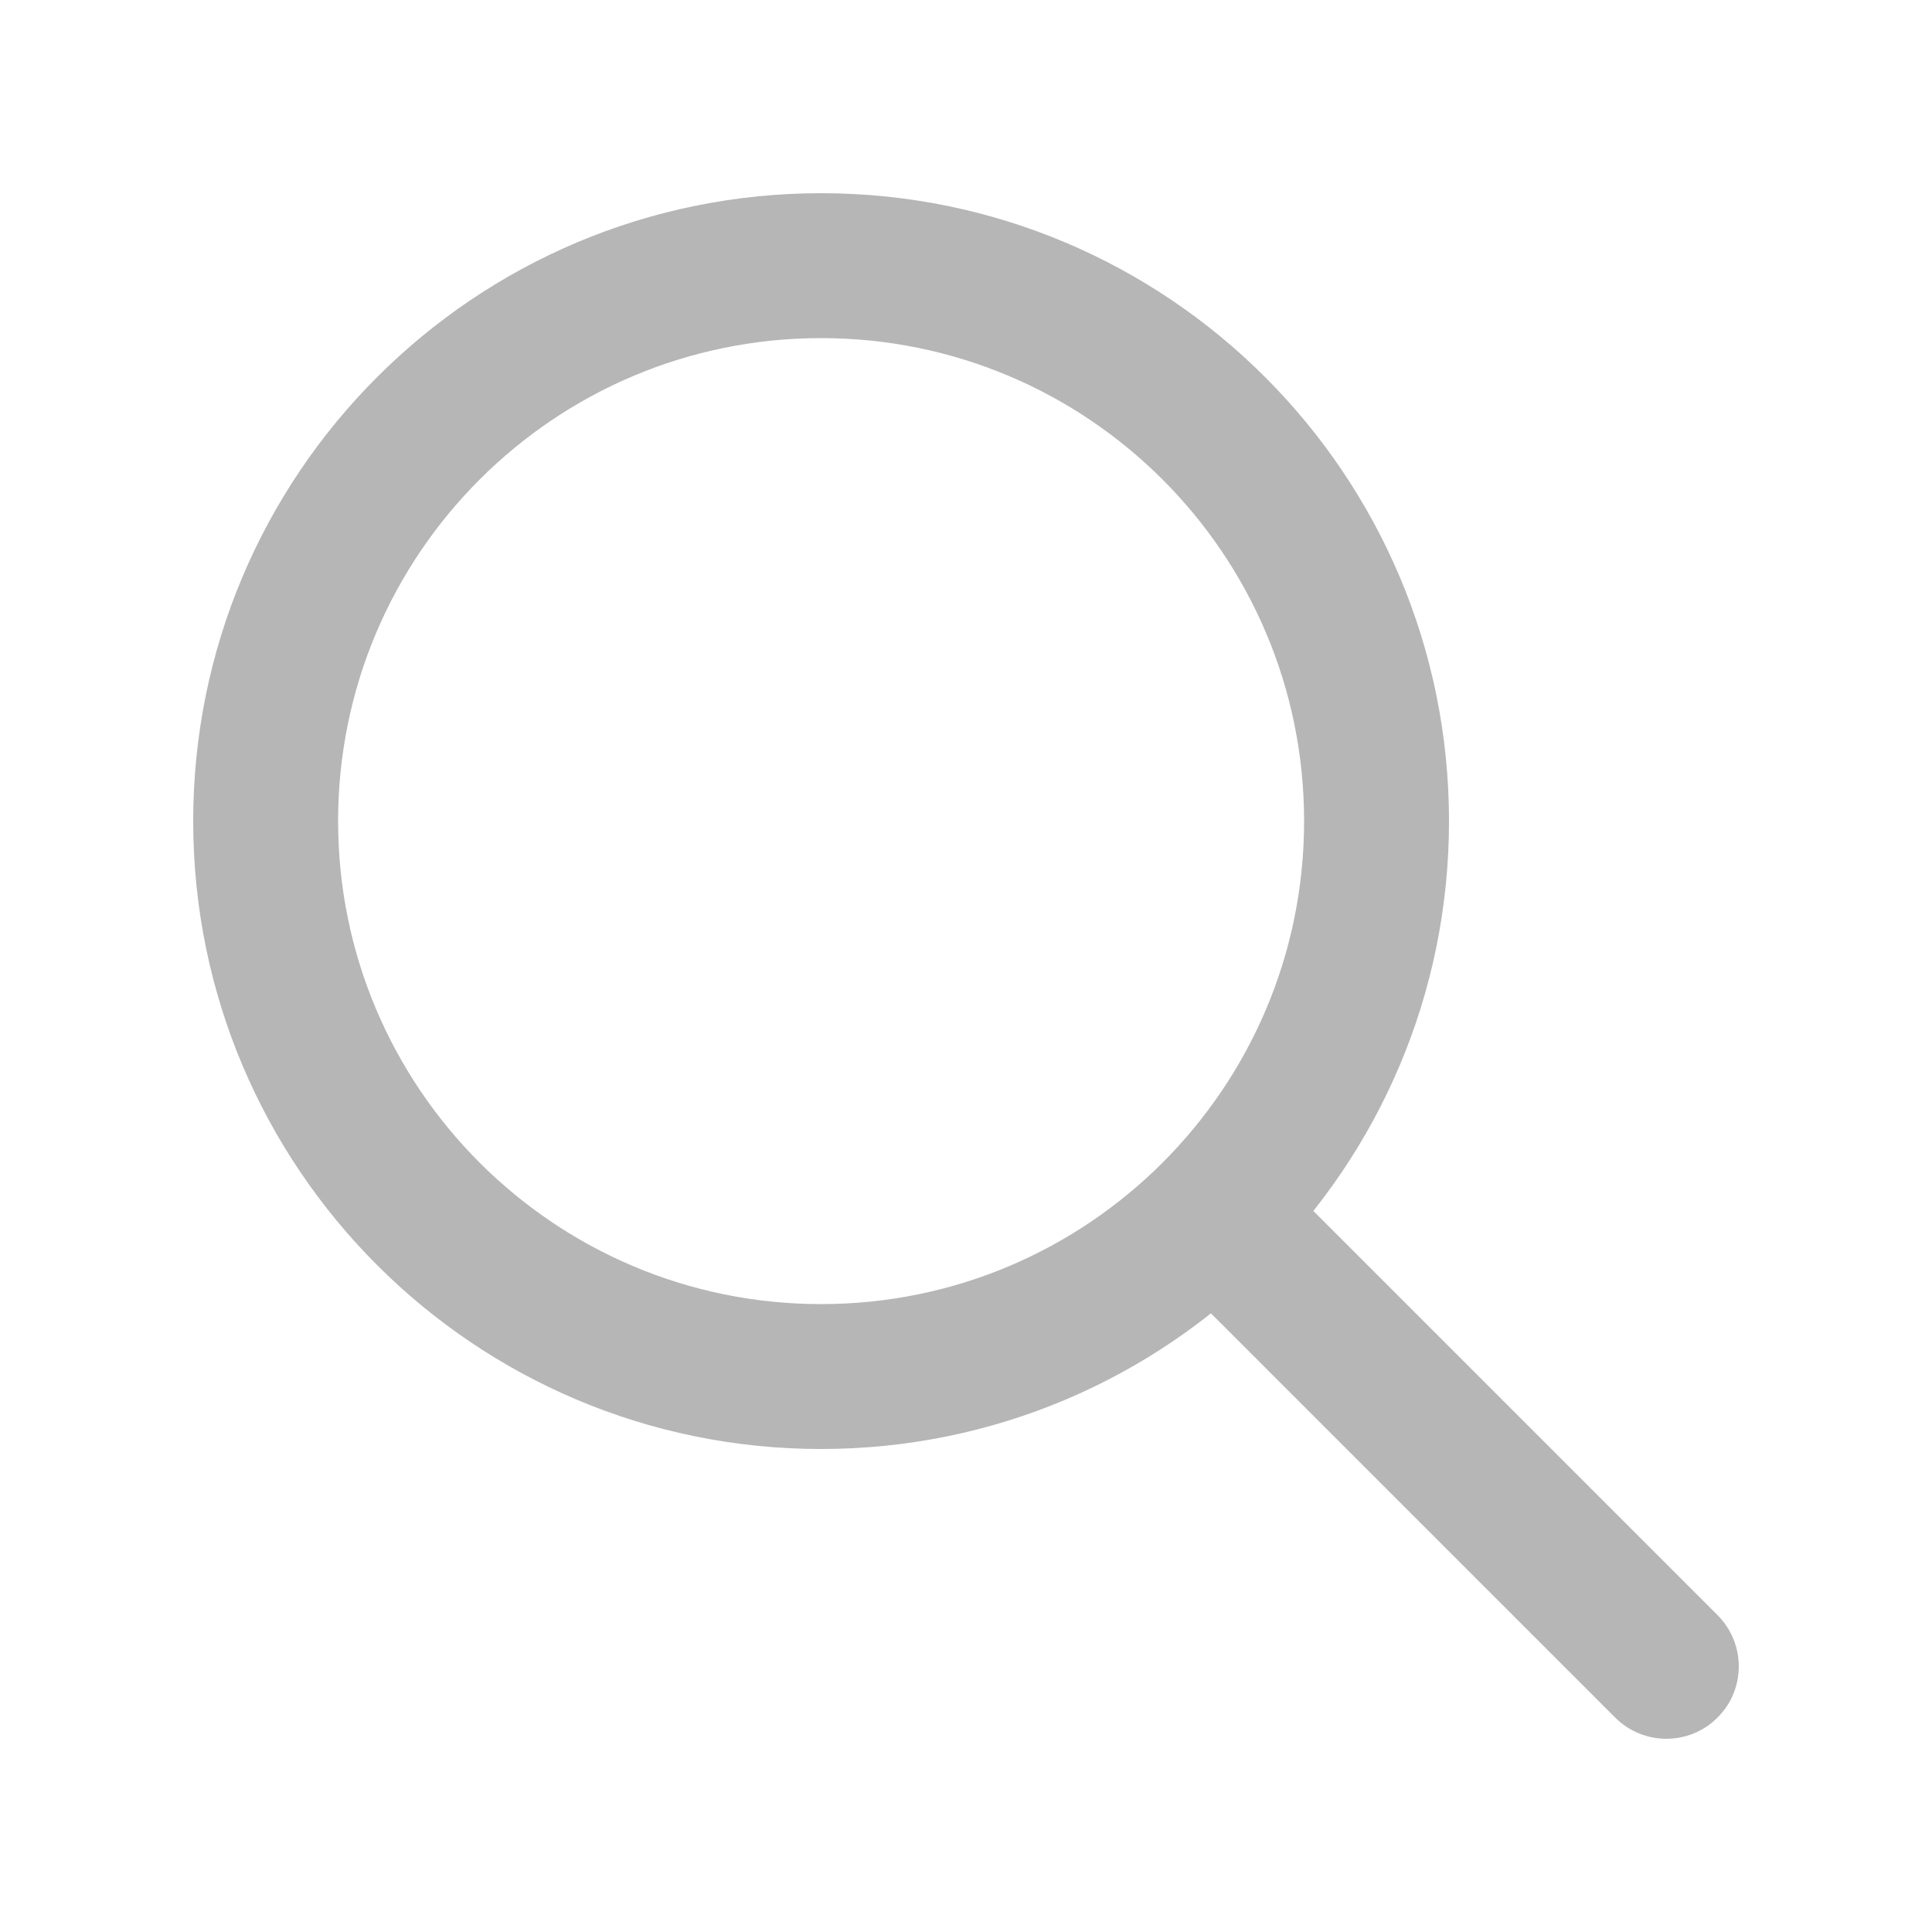
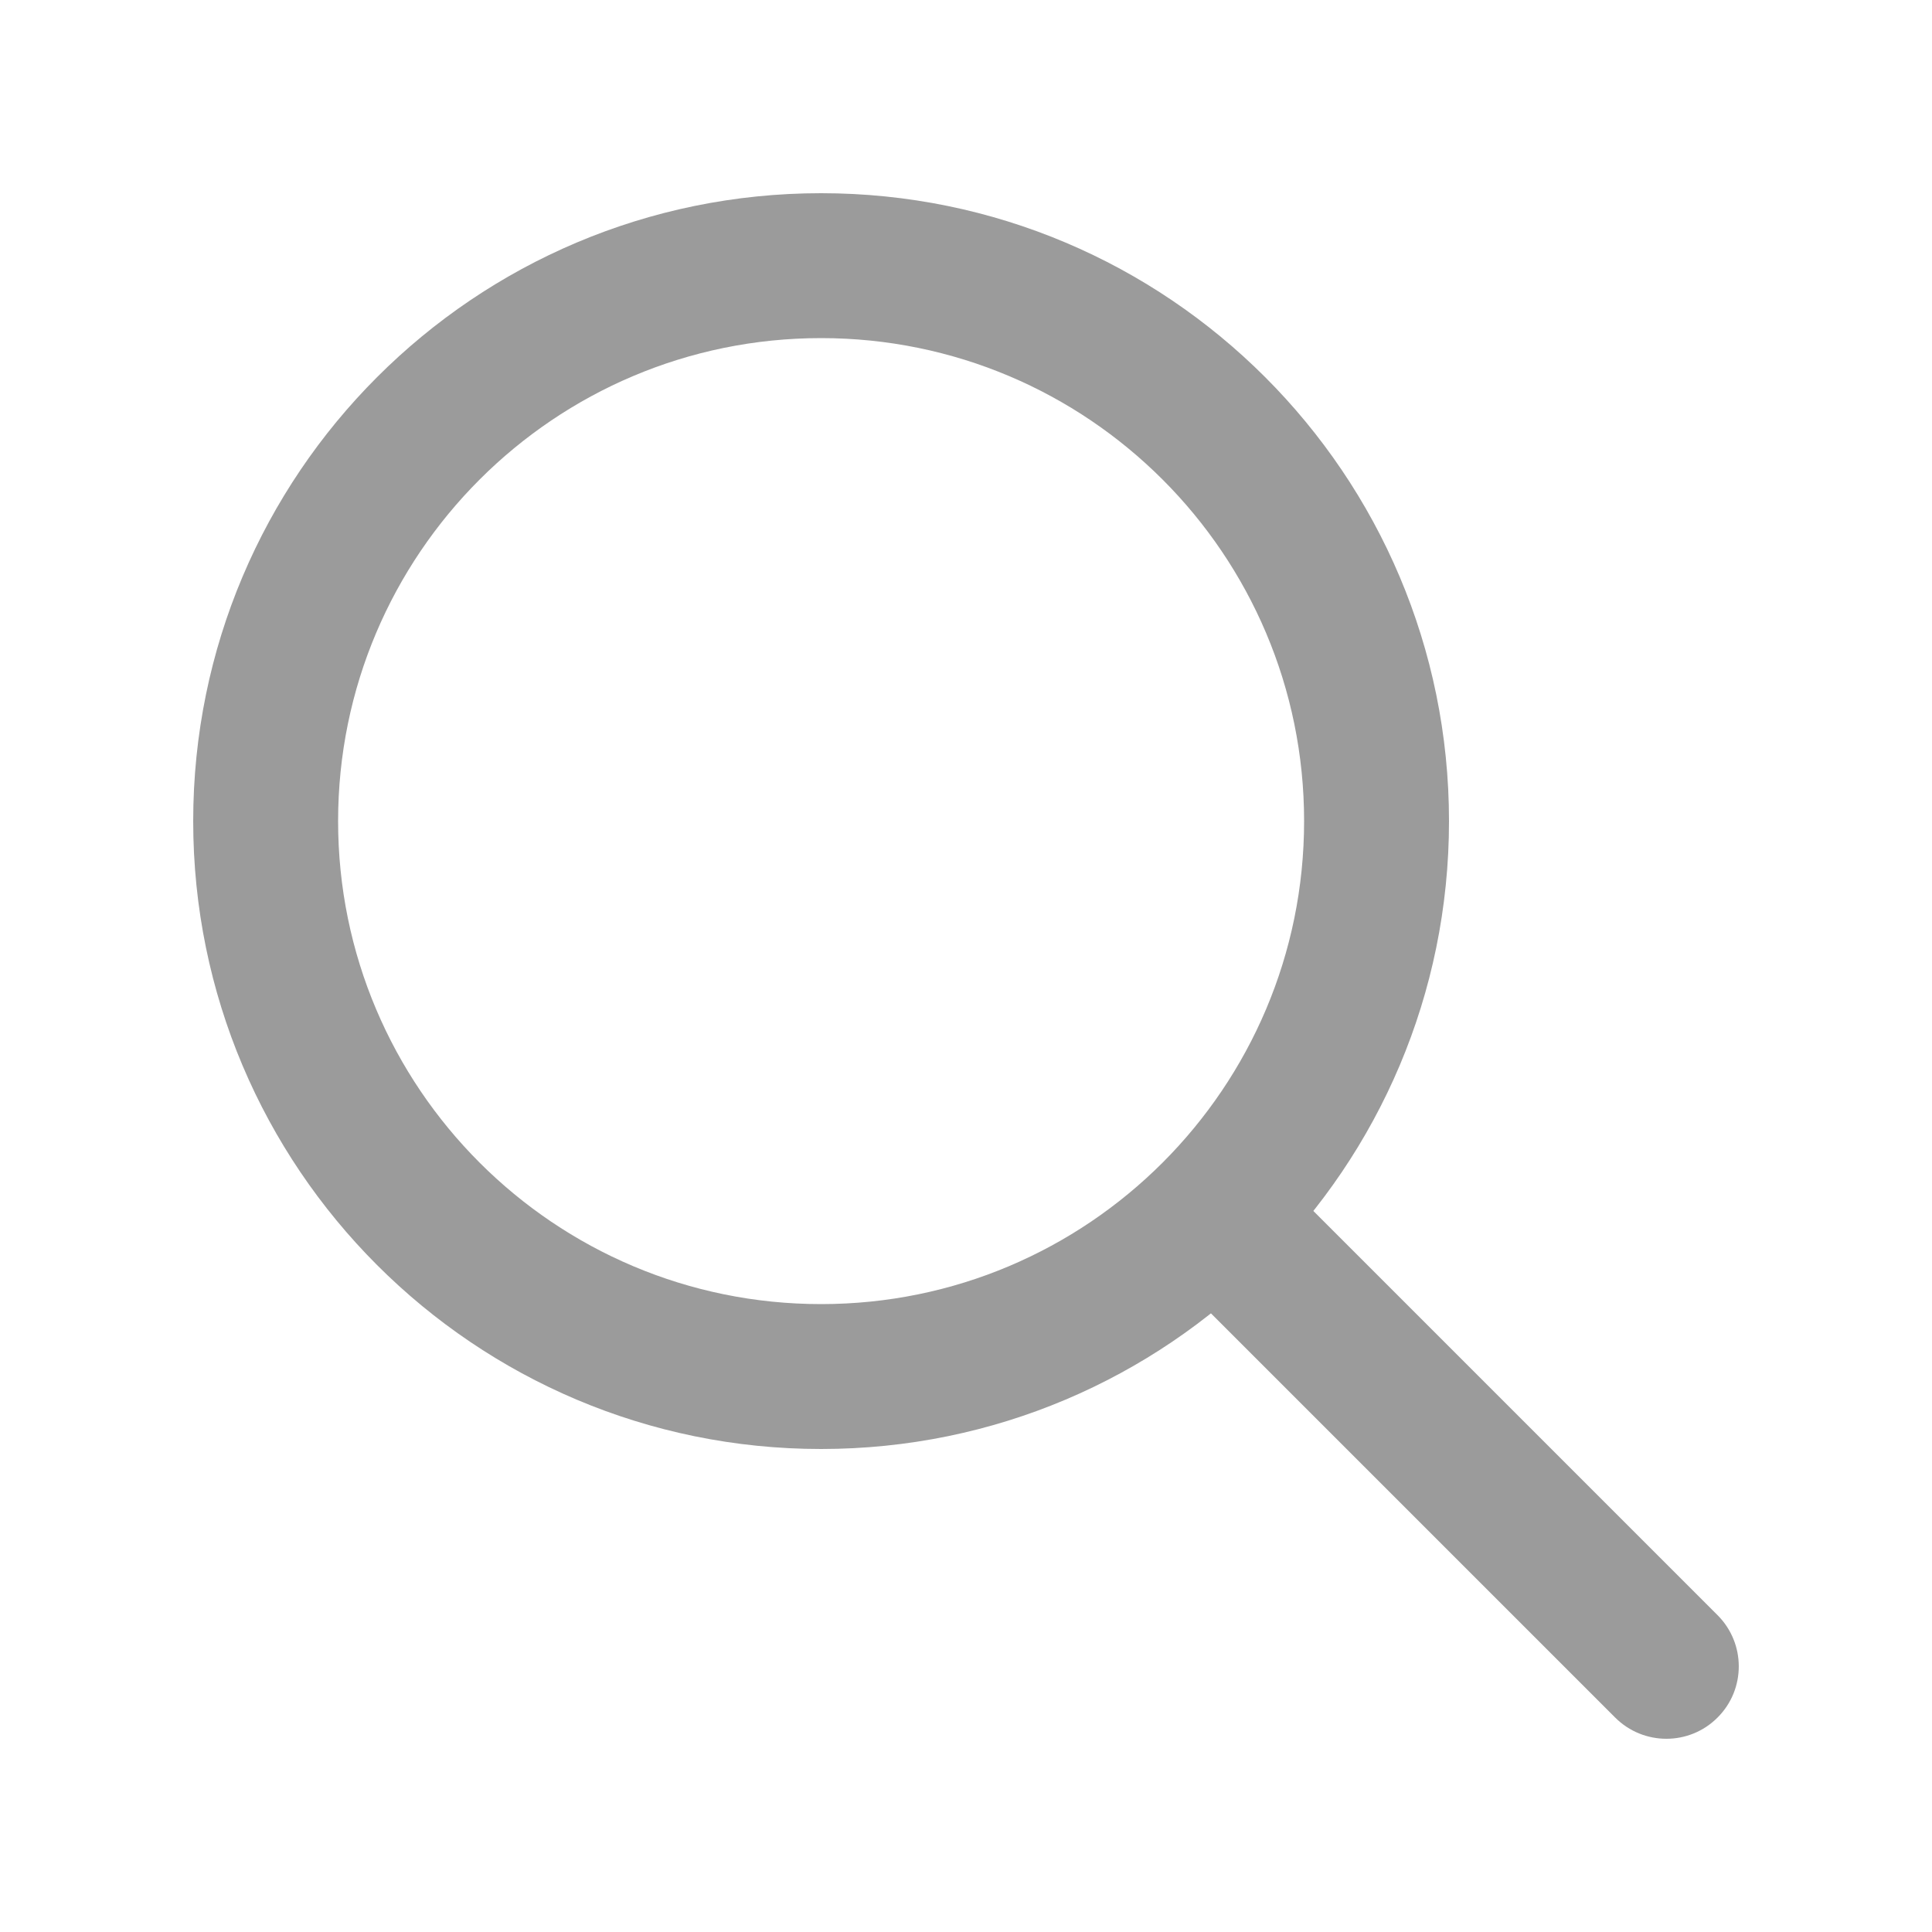
<svg xmlns="http://www.w3.org/2000/svg" width="20" height="20" viewBox="0 0 20 20" fill="none">
-   <path fill-rule="evenodd" clip-rule="evenodd" d="M13.03 11.97L17.78 16.72C18.073 17.013 18.073 17.488 17.78 17.78C17.488 18.073 17.013 18.073 16.72 17.78L11.97 13.03L13.03 11.97Z" fill="#b6b6b6" />
-   <path fill-rule="evenodd" clip-rule="evenodd" d="M8.5 13.5C11.261 13.5 13.5 11.261 13.5 8.5C13.5 5.739 11.261 3.5 8.5 3.5C5.739 3.5 3.5 5.739 3.5 8.5C3.5 11.261 5.739 13.5 8.5 13.5ZM8.5 15C12.09 15 15 12.09 15 8.5C15 4.91 12.09 2 8.5 2C4.91 2 2 4.91 2 8.5C2 12.09 4.91 15 8.5 15Z" fill="#b6b6b6" />
+   <path fill-rule="evenodd" clip-rule="evenodd" d="M13.03 11.97L17.78 16.72C18.073 17.013 18.073 17.488 17.78 17.78C17.488 18.073 17.013 18.073 16.72 17.78L11.97 13.03L13.03 11.97Z" fill="#9B9B9B" />
+   <path fill-rule="evenodd" clip-rule="evenodd" d="M8.5 13.5C11.261 13.5 13.5 11.261 13.5 8.5C13.5 5.739 11.261 3.5 8.5 3.5C5.739 3.5 3.5 5.739 3.5 8.5C3.5 11.261 5.739 13.5 8.5 13.5ZM8.5 15C12.09 15 15 12.09 15 8.5C15 4.91 12.09 2 8.5 2C4.91 2 2 4.91 2 8.5C2 12.09 4.91 15 8.5 15Z" fill="#9B9B9B" />
</svg>
